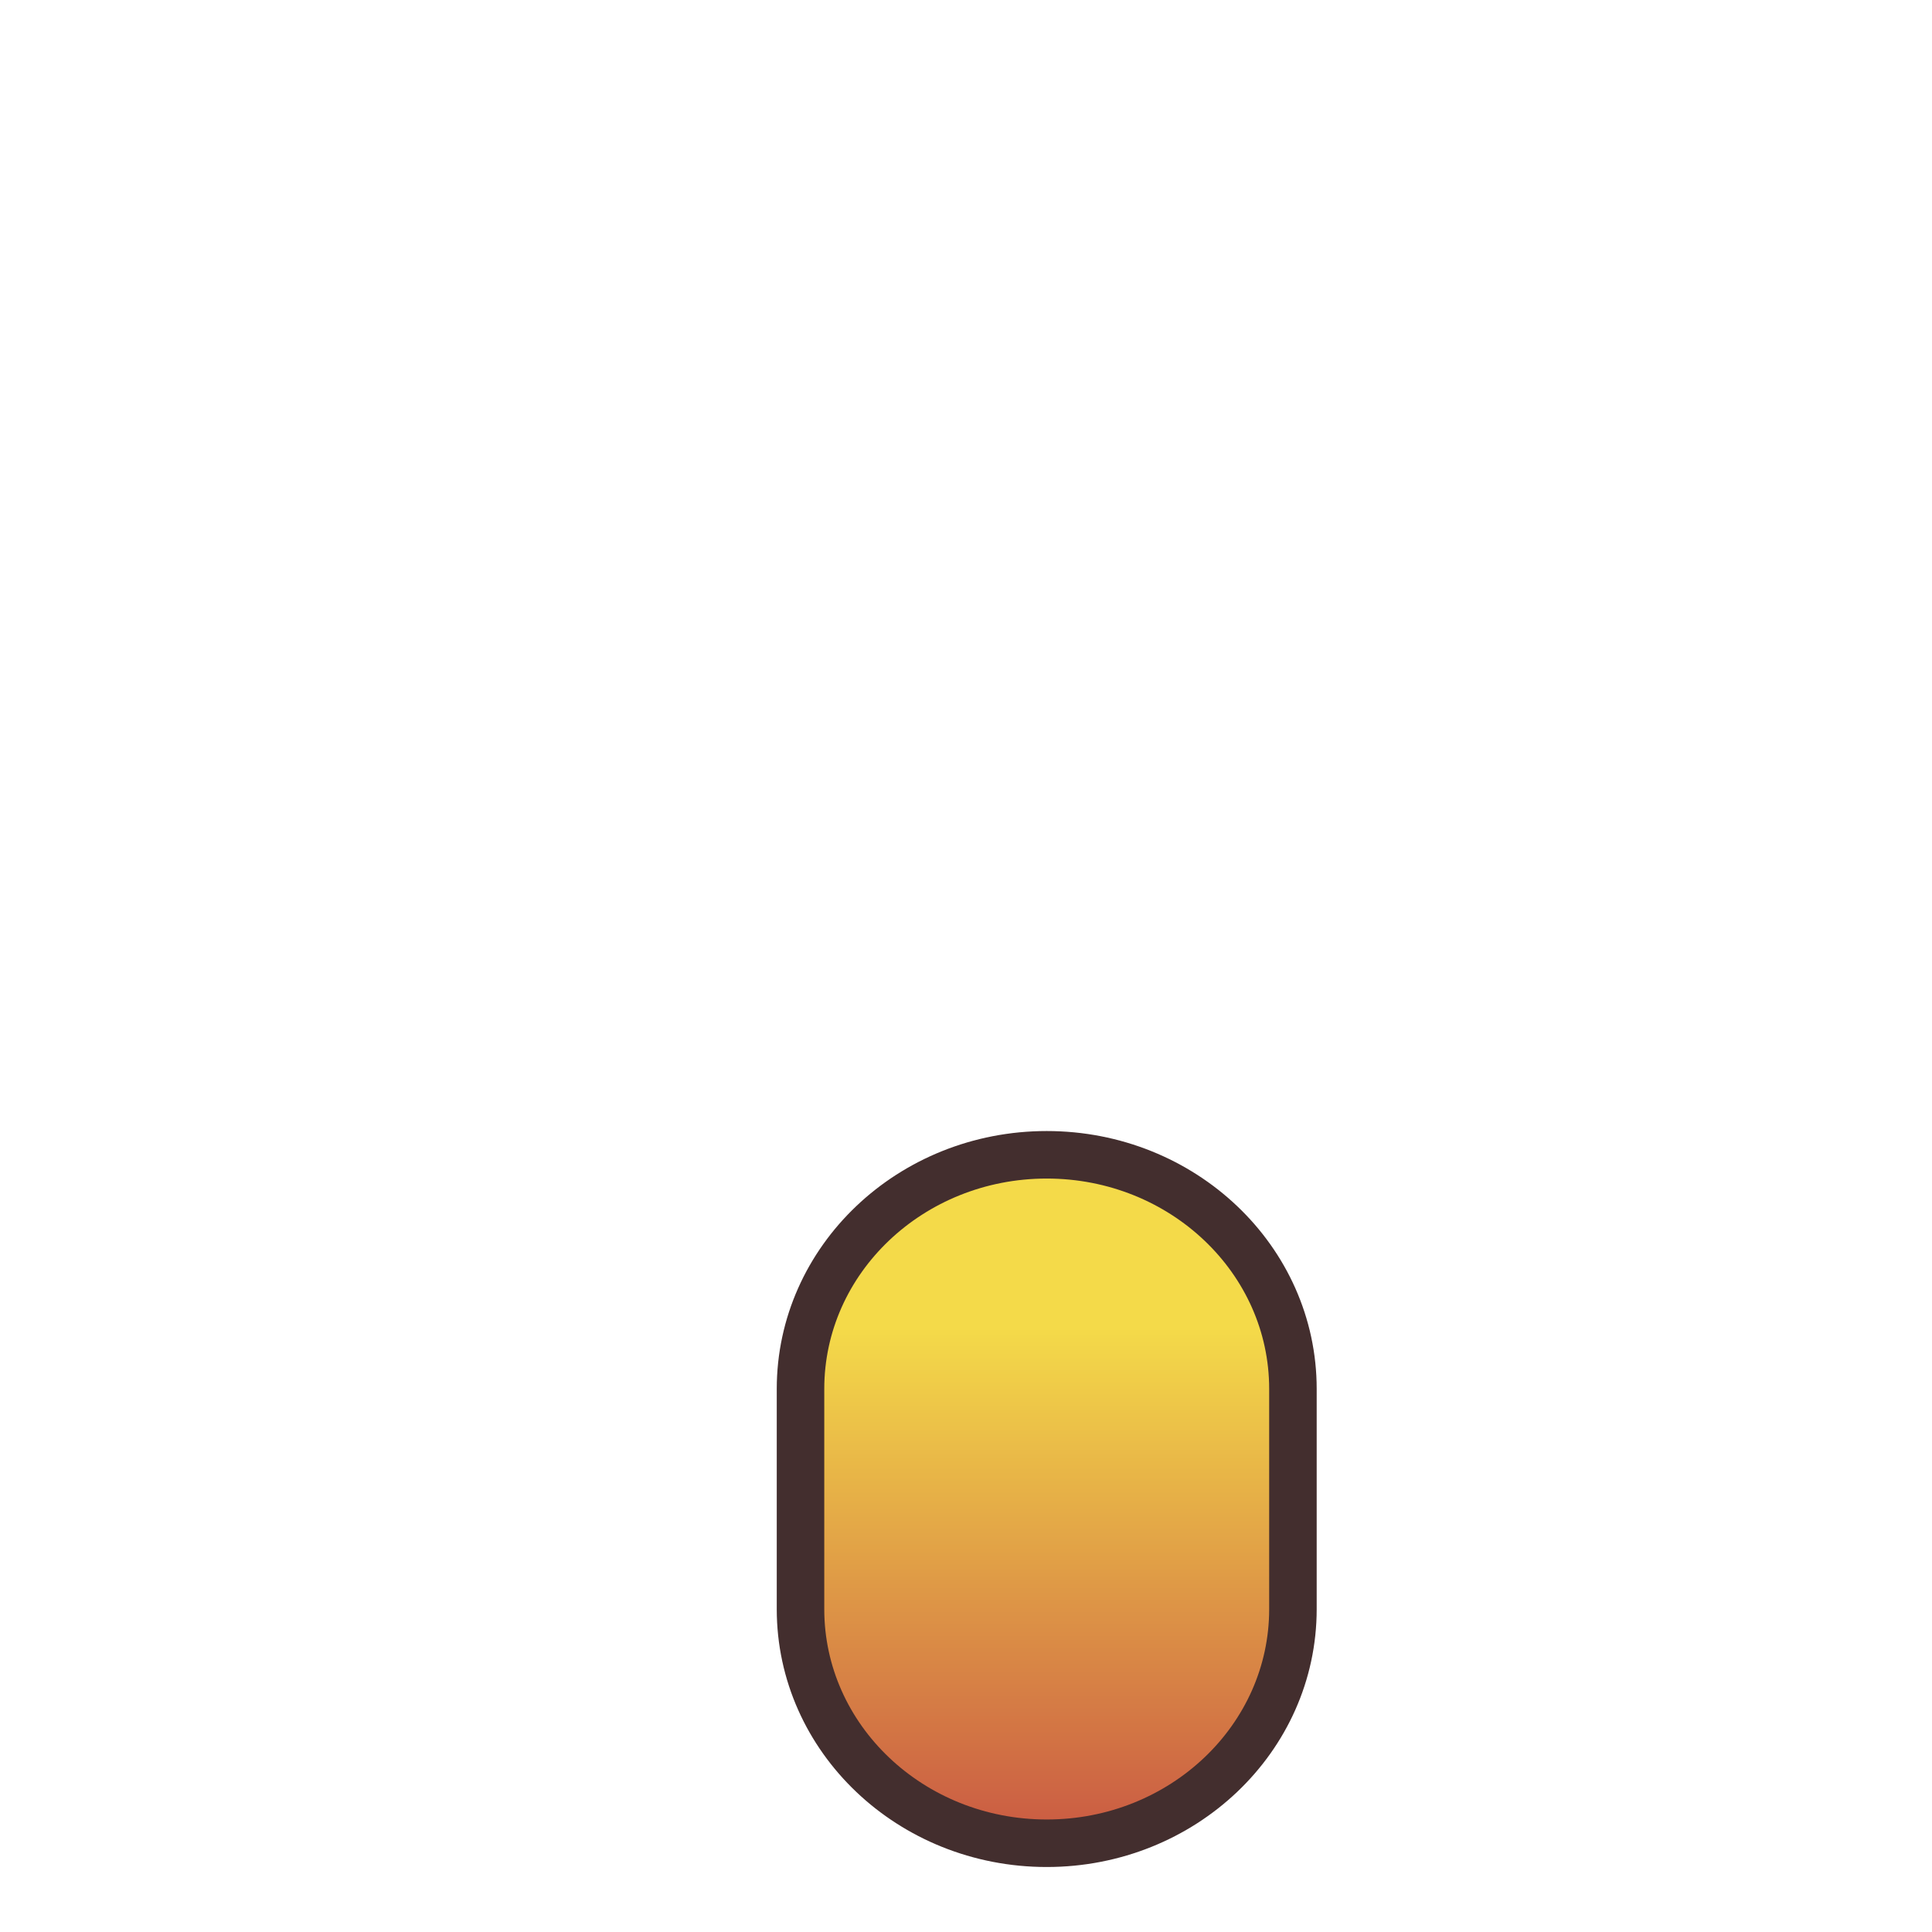
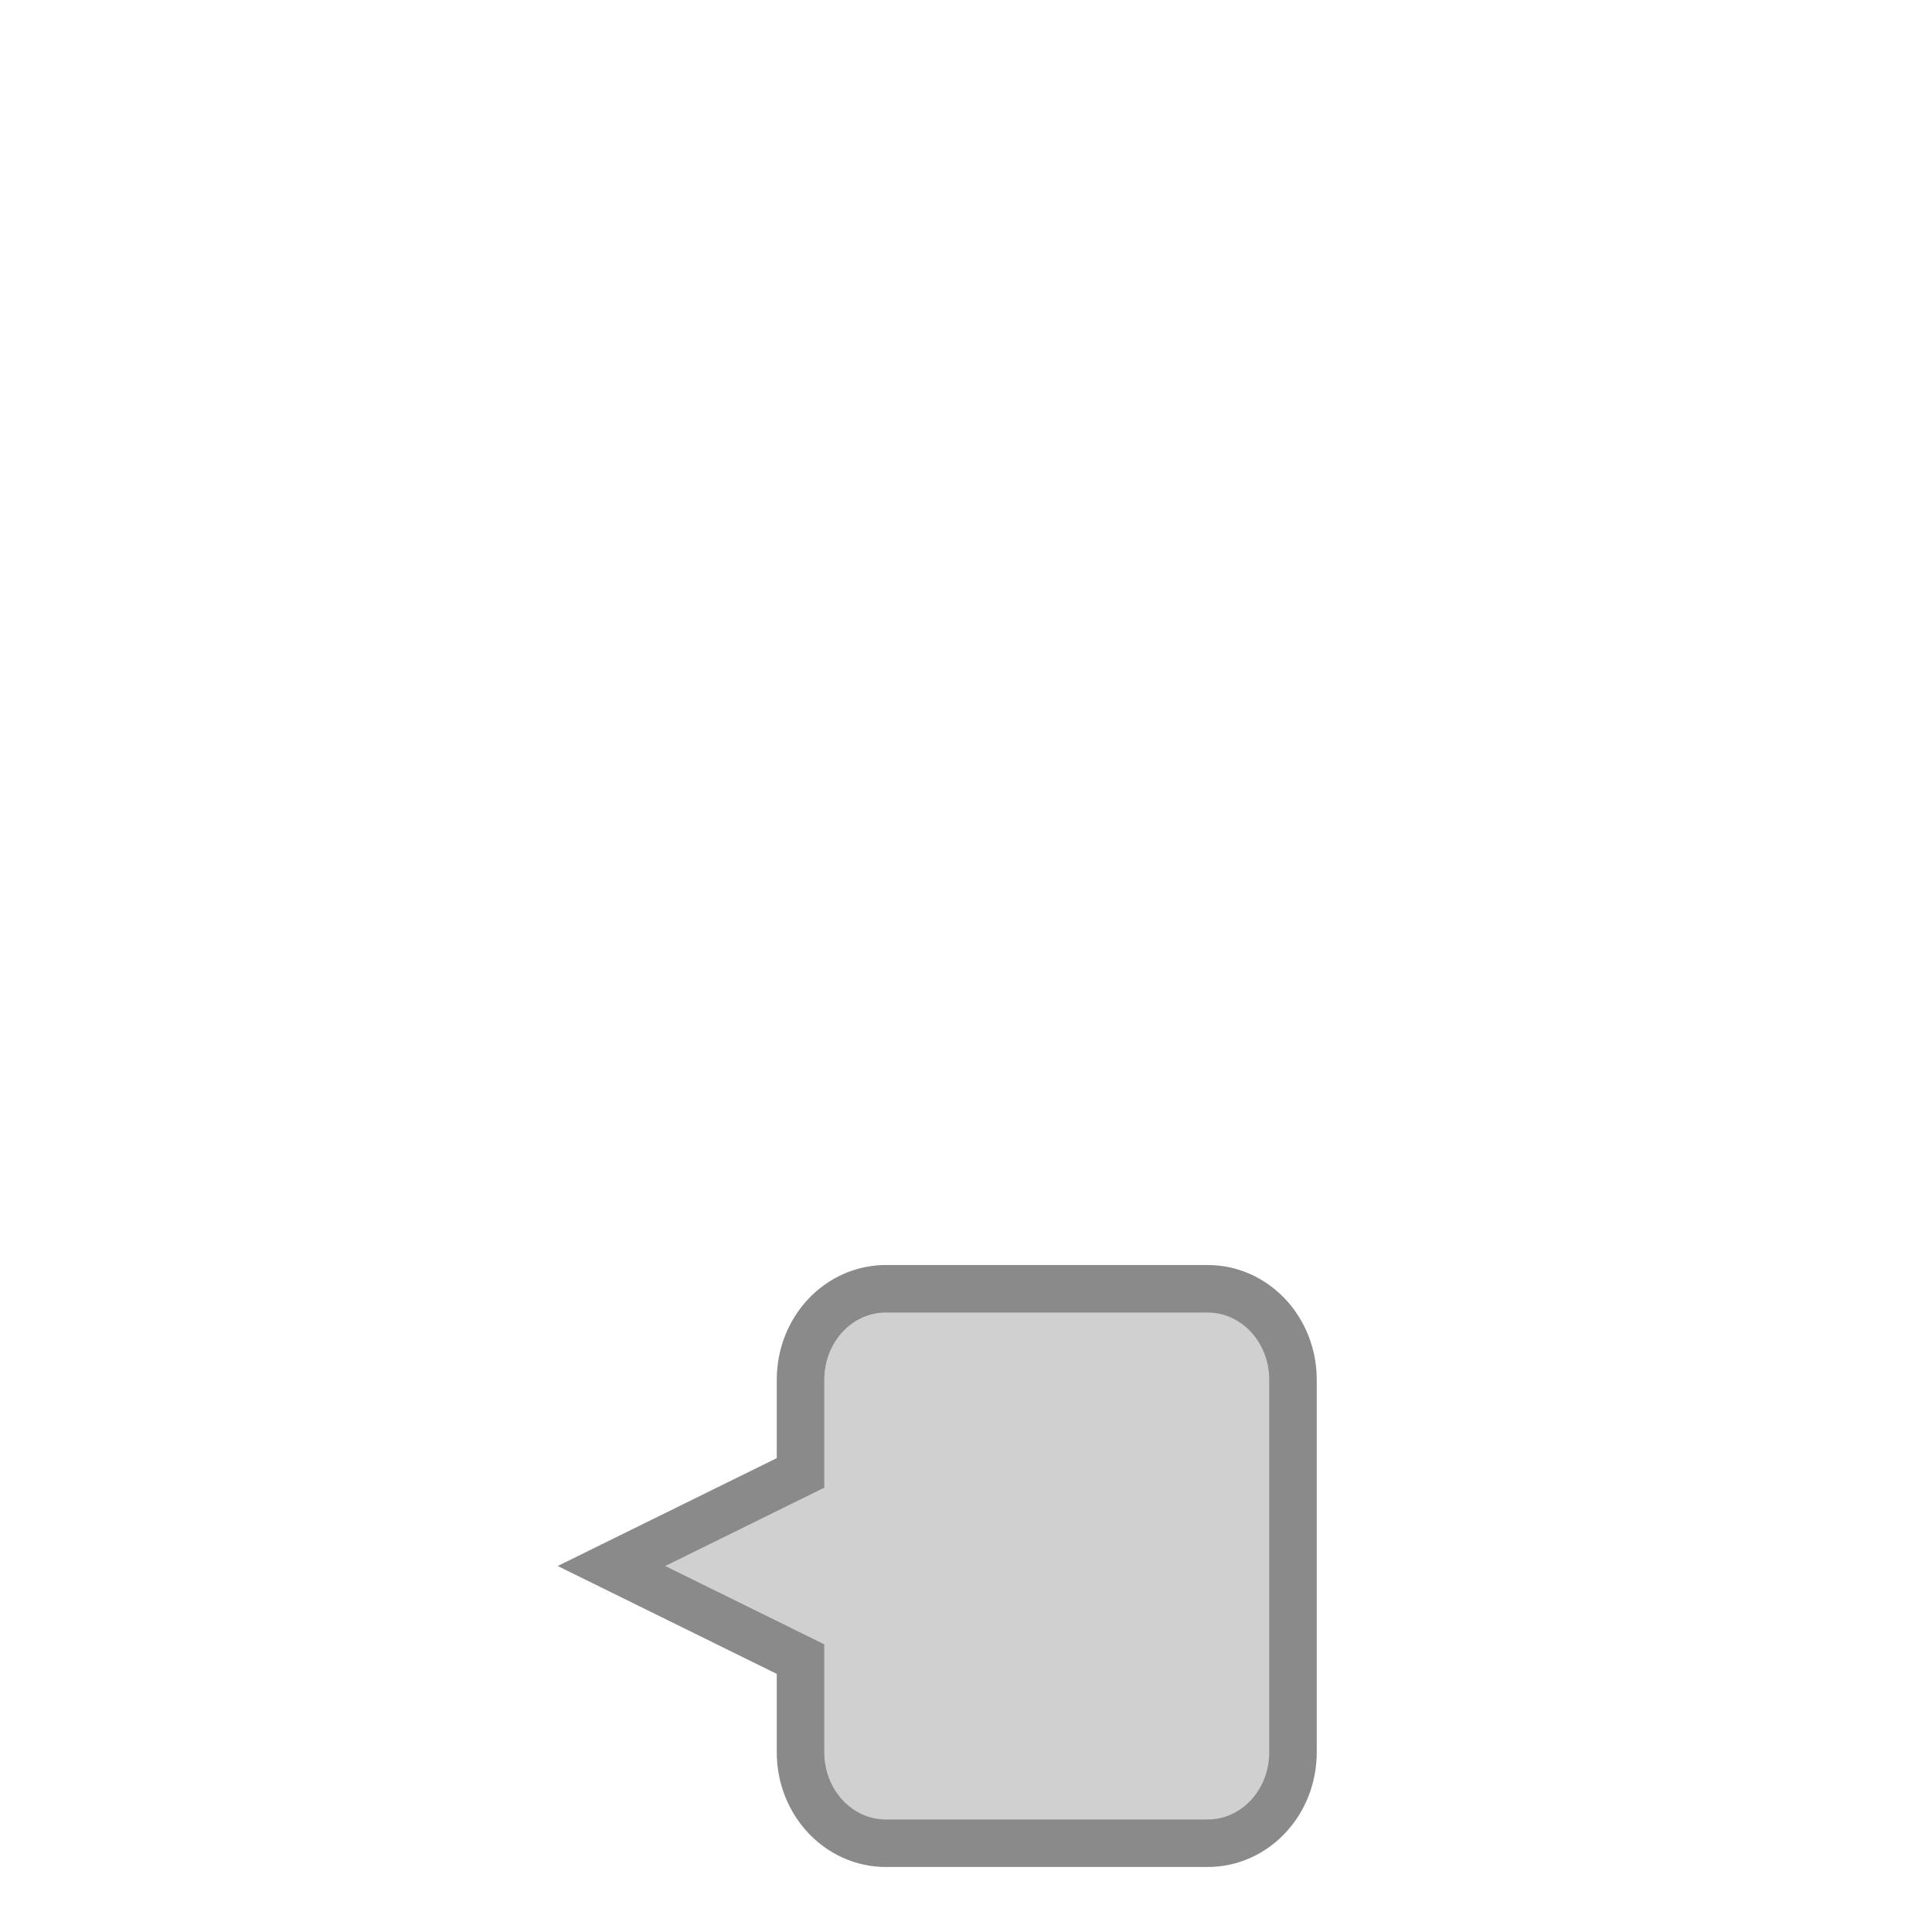
<svg xmlns="http://www.w3.org/2000/svg" xmlns:xlink="http://www.w3.org/1999/xlink" width="32" height="32" id="svg2" version="1.1">
  <defs id="defs4">
    <linearGradient id="linearGradient3622">
-       <stop style="stop-color:#f4da49;stop-opacity:1;" offset="0" id="stop3624" />
-       <stop style="stop-color:#c24242;stop-opacity:1" offset="1" id="stop3626" />
+       <stop style="stop-color:#c7c7c7;stop-opacity:1;" offset="0" id="stop3624" />
+       <stop style="stop-color:#000000;stop-opacity:0.333;" offset="1" id="stop3626" />
    </linearGradient>
-     <linearGradient xlink:href="#linearGradient3622" id="linearGradient3628" x1="15" y1="1030.159" x2="15" y2="1052.083" gradientUnits="userSpaceOnUse" gradientTransform="matrix(0.627007,0,0,0.4561311,6.989239,572.4746)" />
+     <linearGradient xlink:href="#linearGradient3622" id="linearGradient3628" x1="16.504" y1="1031.672" x2="16.504" y2="1046.885" gradientUnits="userSpaceOnUse" gradientTransform="matrix(0.627007,0,0,0.4561311,6.989239,572.4746)" />
  </defs>
  <g id="layer1" transform="translate(0,-1020.362)">
-     <rect style="fill:url(#linearGradient3628);fill-opacity:1;fill-rule:evenodd;stroke:#432e2e;stroke-width:0.787;stroke-linecap:butt;stroke-linejoin:miter;stroke-opacity:1;stroke-miterlimit:4;stroke-dasharray:none" id="rect2843" width="8.156" height="11.403" x="13.259" y="1039.489" rx="4.078" ry="3.878" />
+     <path style="fill:#d0d0d0;fill-opacity:1;fill-rule:evenodd;stroke:#8a8a8a;stroke-width:0.787;stroke-linecap:butt;stroke-linejoin:miter;stroke-miterlimit:4;stroke-opacity:1" d="m 14.675,1041.708 5.325,0 c 0.784,0 1.416,0.673 1.416,1.508 l 0,6.168 c 0,0.836 -0.631,1.508 -1.416,1.508 l -5.325,0 c -0.784,0 -1.416,-0.673 -1.416,-1.508 l 0,-1.542 -3.131,-1.542 3.131,-1.542 0,-1.542 c 0,-0.836 0.631,-1.508 1.416,-1.508 z" id="rect2843" />
  </g>
</svg>
